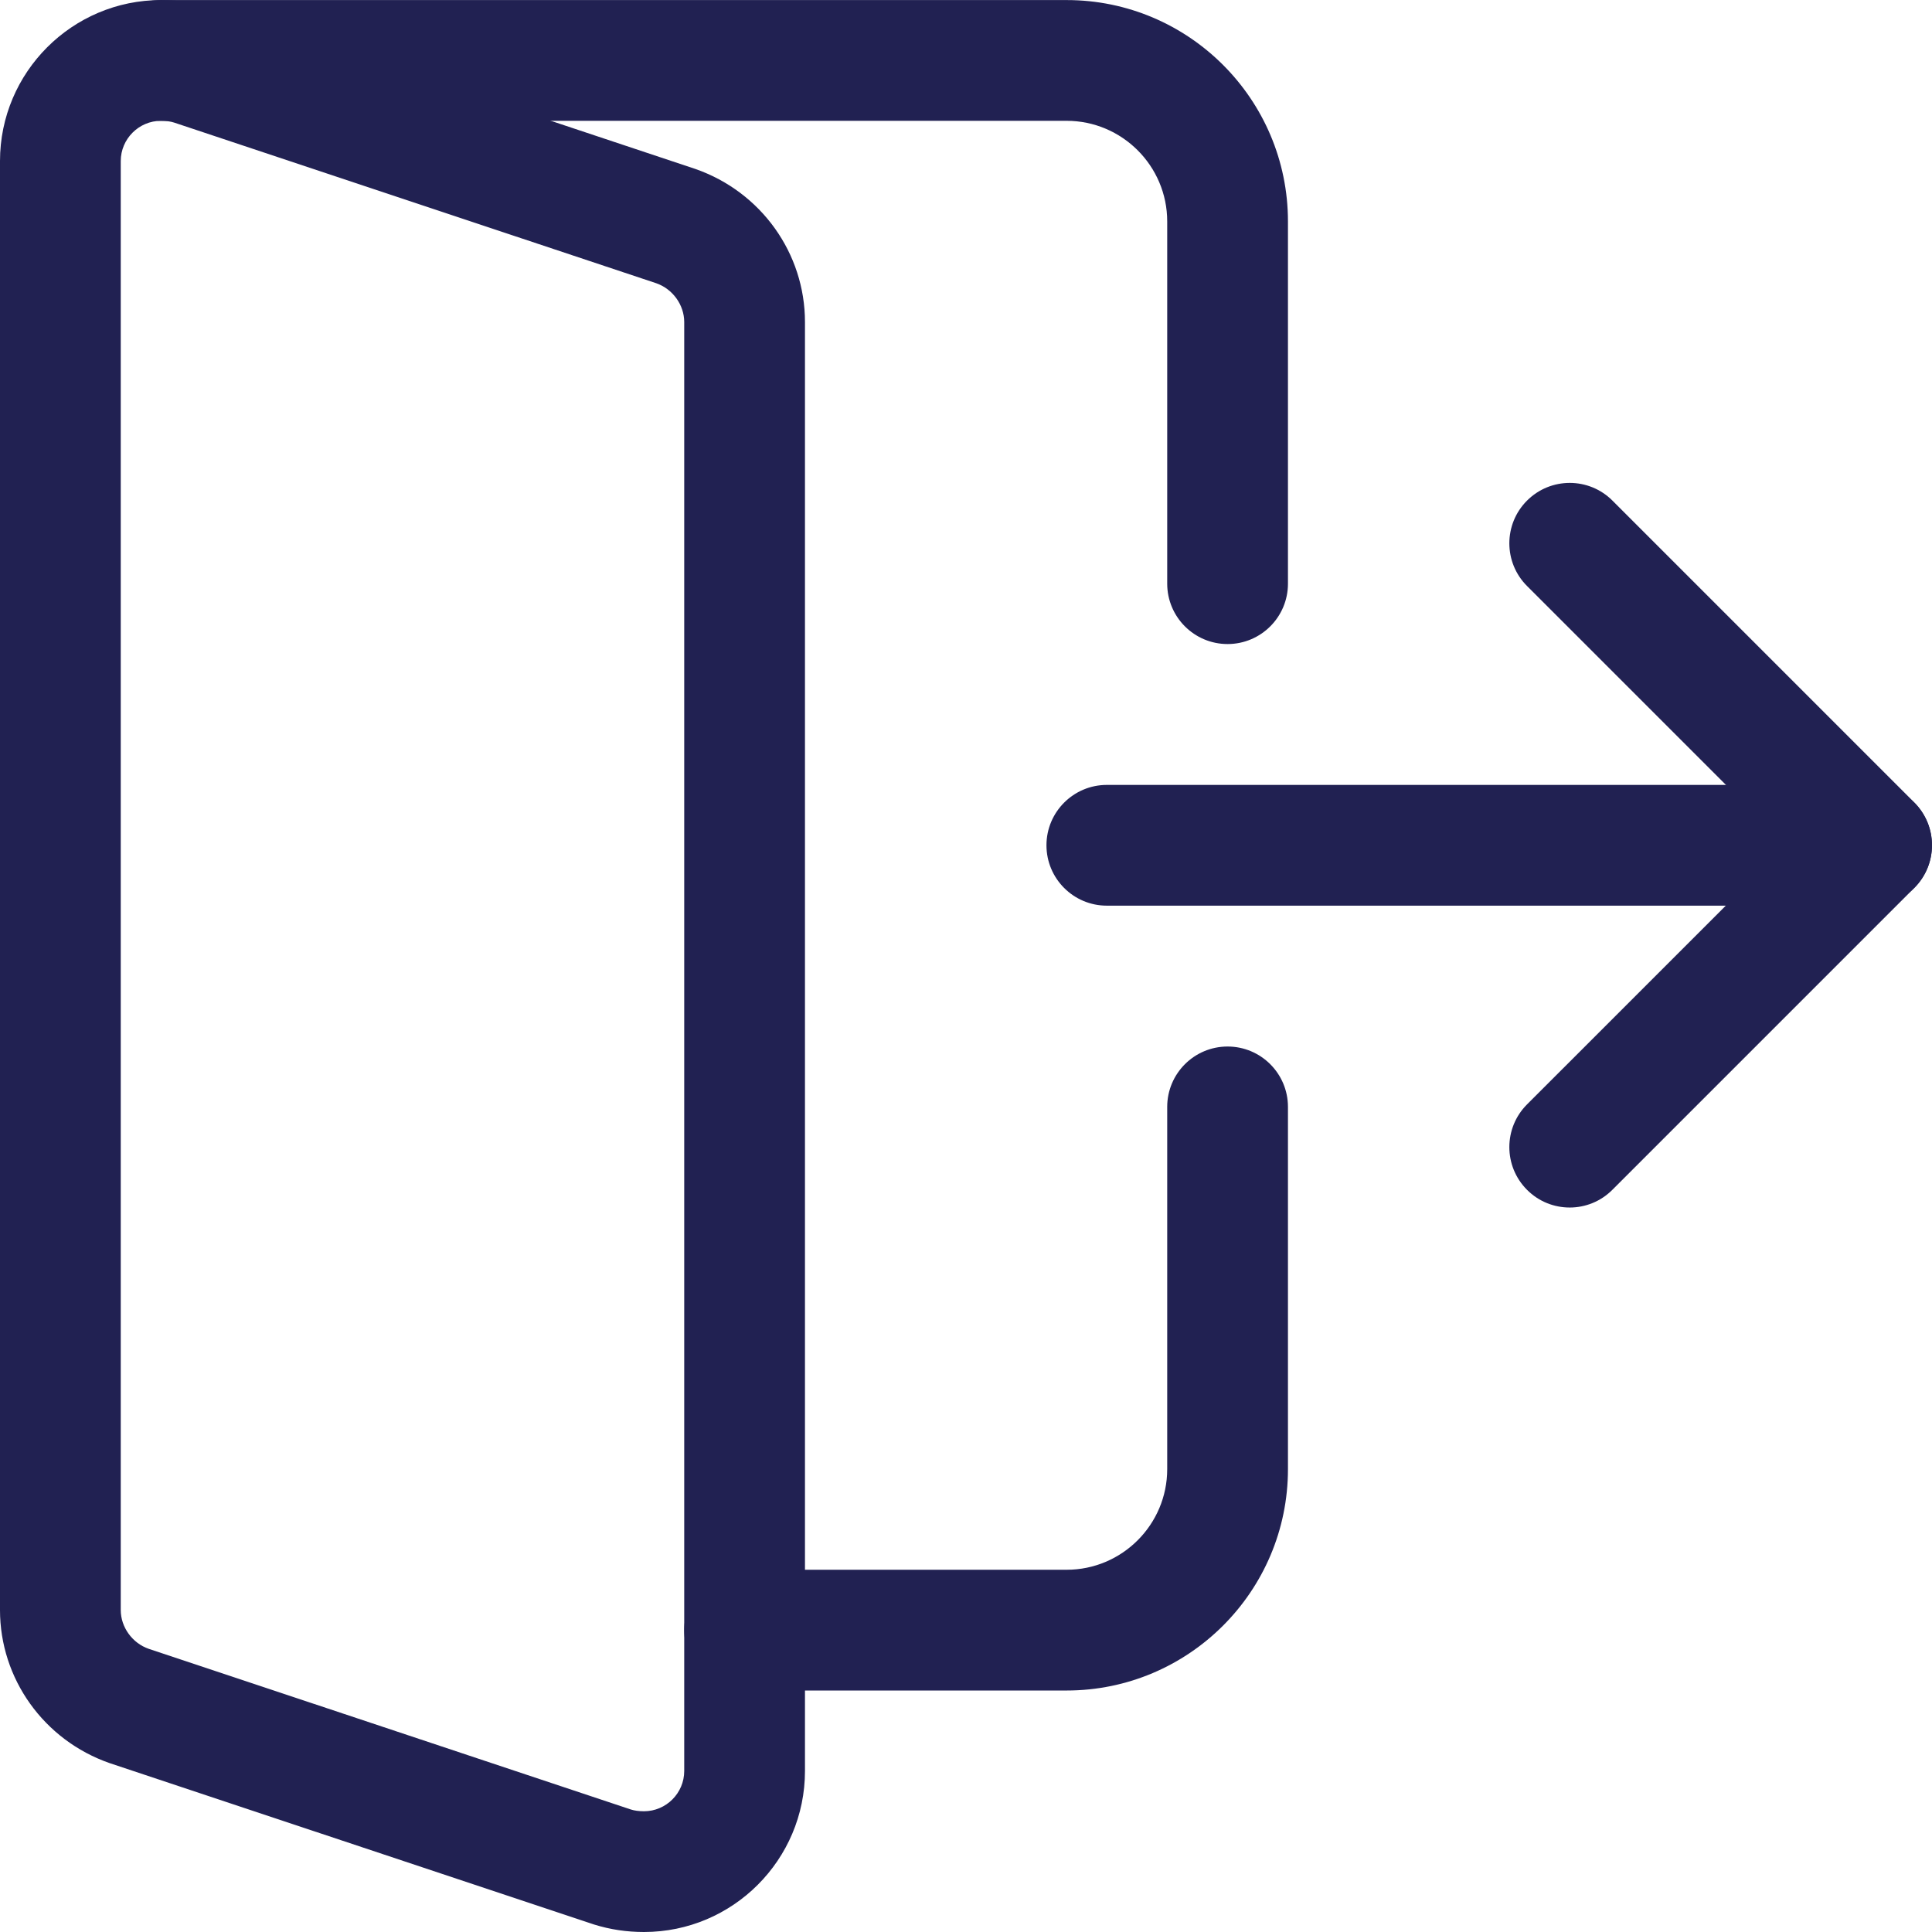
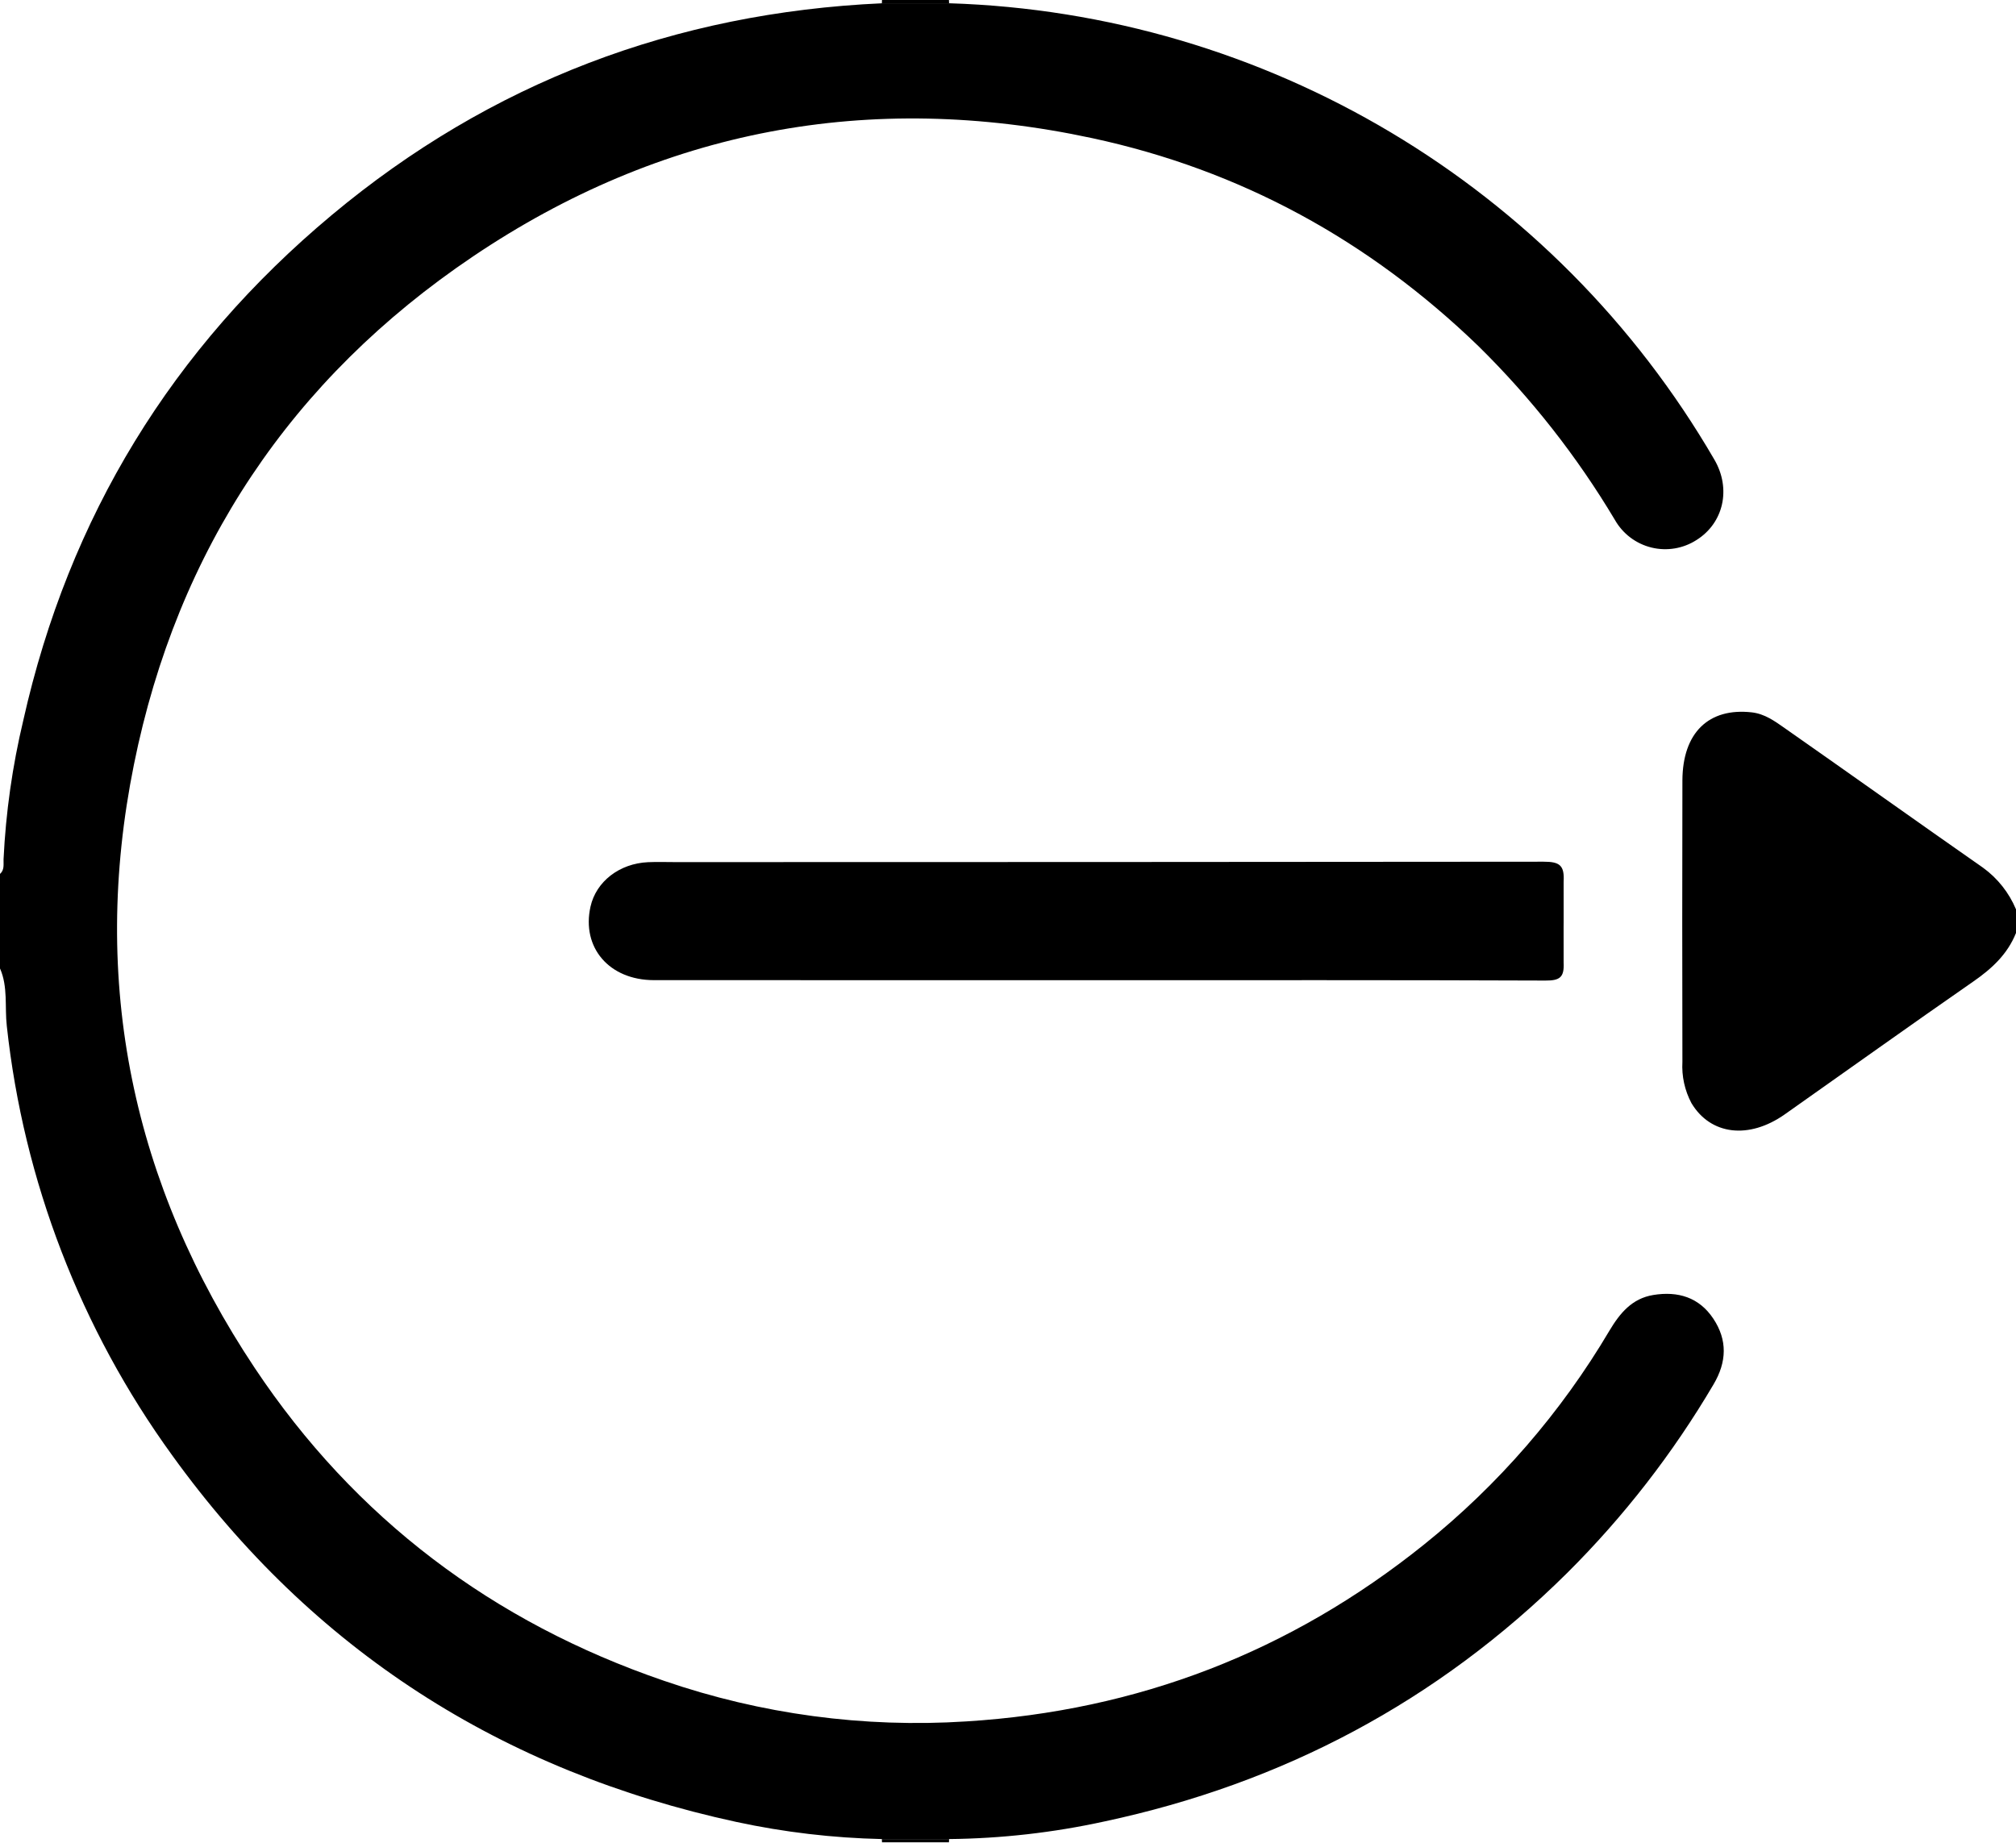
- <svg xmlns="http://www.w3.org/2000/svg" version="1.1" width="512" height="512" x="0" y="0" viewBox="0 0 512.016 512" style="enable-background:new 0 0 512 512" xml:space="preserve" class="">
-   <g>
-     <path d="m496 240.008h-202.668c-8.832 0-16-7.168-16-16 0-8.832 7.168-16 16-16h202.668c8.832 0 16 7.168 16 16 0 8.832-7.168 16-16 16zm0 0" fill="#212152" data-original="#000000" style="" class="" />
-     <path d="m416 320.008c-4.098 0-8.191-1.559-11.309-4.691-6.25-6.254-6.25-16.387 0-22.637l68.695-68.691-68.695-68.695c-6.25-6.25-6.25-16.383 0-22.633 6.254-6.254 16.387-6.254 22.637 0l80 80c6.25 6.25 6.25 16.383 0 22.633l-80 80c-3.137 3.156-7.23 4.715-11.328 4.715zm0 0" fill="#212152" data-original="#000000" style="" class="" />
-     <path d="m170.668 512.008c-4.566 0-8.898-.641-13.227-1.984l-128.387-42.773c-17.469-6.102-29.055-22.379-29.055-40.574v-384c0-23.531 19.137-42.668 42.668-42.668 4.562 0 8.895.641 13.227 1.984l128.383 42.773c17.473 6.102 29.055 22.379 29.055 40.574v384c0 23.531-19.133 42.668-42.664 42.668zm-128-480c-5.867 0-10.668 4.801-10.668 10.668v384c0 4.543 3.051 8.766 7.402 10.281l127.785 42.582c.918.297 2.113.469 3.48.469 5.867 0 10.664-4.801 10.664-10.668v-384c0-4.543-3.051-8.766-7.402-10.281l-127.785-42.582c-.918-.297-2.113-.469-3.477-.469zm0 0" fill="#212152" data-original="#000000" style="" class="" />
-     <path d="m325.332 170.676c-8.832 0-16-7.168-16-16v-96c0-14.699-11.965-26.668-26.664-26.668h-240c-8.832 0-16-7.168-16-16 0-8.832 7.168-16 16-16h240c32.363 0 58.664 26.305 58.664 58.668v96c0 8.832-7.168 16-16 16zm0 0" fill="#212152" data-original="#000000" style="" class="" />
-     <path d="m282.668 448.008h-85.336c-8.832 0-16-7.168-16-16 0-8.832 7.168-16 16-16h85.336c14.699 0 26.664-11.969 26.664-26.668v-96c0-8.832 7.168-16 16-16s16 7.168 16 16v96c0 32.363-26.301 58.668-58.664 58.668zm0 0" fill="#212152" data-original="#000000" style="" class="" />
+ <svg xmlns="http://www.w3.org/2000/svg" width="409.636" height="374.433" viewBox="0 0 409.636 374.433">
+   <g id="Group_5996" data-name="Group 5996" transform="translate(-170.8 -257.8)">
+     <path id="Path_1823" data-name="Path 1823" d="M363.647,258.462a186.555,186.555,0,0,1,155.488,92.73c3.487,5.96,1.865,12.912-3.6,16.349a11.755,11.755,0,0,1-16.6-4.076,176.106,176.106,0,0,0-27.722-35.311C449,306.681,422.876,292.348,392.7,285.871c-45.245-9.711-87.546-1.734-125.81,24.062-36.843,24.839-60.049,59.524-68.879,103.266-8.926,44.222-.3,85.309,24.563,122.65,20.324,30.522,48.369,51.655,83.154,63.558a157.622,157.622,0,0,0,61.4,8.253q52.308-3.241,93.044-35.963a160.532,160.532,0,0,0,37.662-43.465c2.1-3.51,4.551-6.525,8.9-7.238,5.02-.823,9.311.476,12.191,4.8,2.9,4.355,2.762,8.8.041,13.39a190.2,190.2,0,0,1-29.714,38.291c-26.355,26.126-57.834,42.79-94.018,50.512a155.059,155.059,0,0,1-31.589,3.585l-13.661,0a156.927,156.927,0,0,1-29.564-3.483c-47.616-10.3-86.1-34.915-114.648-74.529a182.123,182.123,0,0,1-33.589-87.225c-.444-3.892.27-7.965-1.385-11.715v-19.2c.939-.823.69-1.965.724-2.986a152.982,152.982,0,0,1,4.013-28.237c9.258-41.339,30.275-75.636,62.681-102.693,32.27-26.944,69.725-41.121,111.768-43.035Z" fill="#000" />
+     <path id="Path_1826" data-name="Path 1826" d="M580.436,447.417c-1.719,4.3-4.885,7.232-8.636,9.837-12.844,8.917-25.561,18.017-38.342,27.024-7.313,5.153-15.094,4.2-18.97-2.28a15.974,15.974,0,0,1-1.836-8.395q-.067-28.582,0-57.164c.036-9.745,5.366-14.845,14.1-13.859,2.634.3,4.666,1.787,6.682,3.2,13.463,9.421,26.838,18.967,40.308,28.378a19.933,19.933,0,0,1,6.694,8.461Z" fill="#000" />
+     <path id="Path_1827" data-name="Path 1827" d="M349.986,258.464q.014-.333.03-.664h13.6c.013.221.023.441.03.662Z" fill="#000" />
+     <path id="Path_1828" data-name="Path 1828" d="M350.016,632.233q-.016-.333-.03-.664l13.661,0c-.007.221-.017.441-.03.662Z" fill="#000" />
+     <path id="Path_1829" data-name="Path 1829" d="M394.036,457.017q-45.189,0-90.376-.012c-9.086-.01-14.731-6.634-12.874-14.943,1.137-5.089,5.861-8.767,11.691-9.031,1.862-.085,3.731-.016,5.6-.016q88.178,0,176.354-.083c3.331-.007,4.278.76,4.087,4.1.037,16.426-.025.029,0,16.358.154,3.031-.739,3.715-3.7,3.7C454.553,456.97,424.294,457.017,394.036,457.017Z" fill="#000" />
  </g>
</svg>
